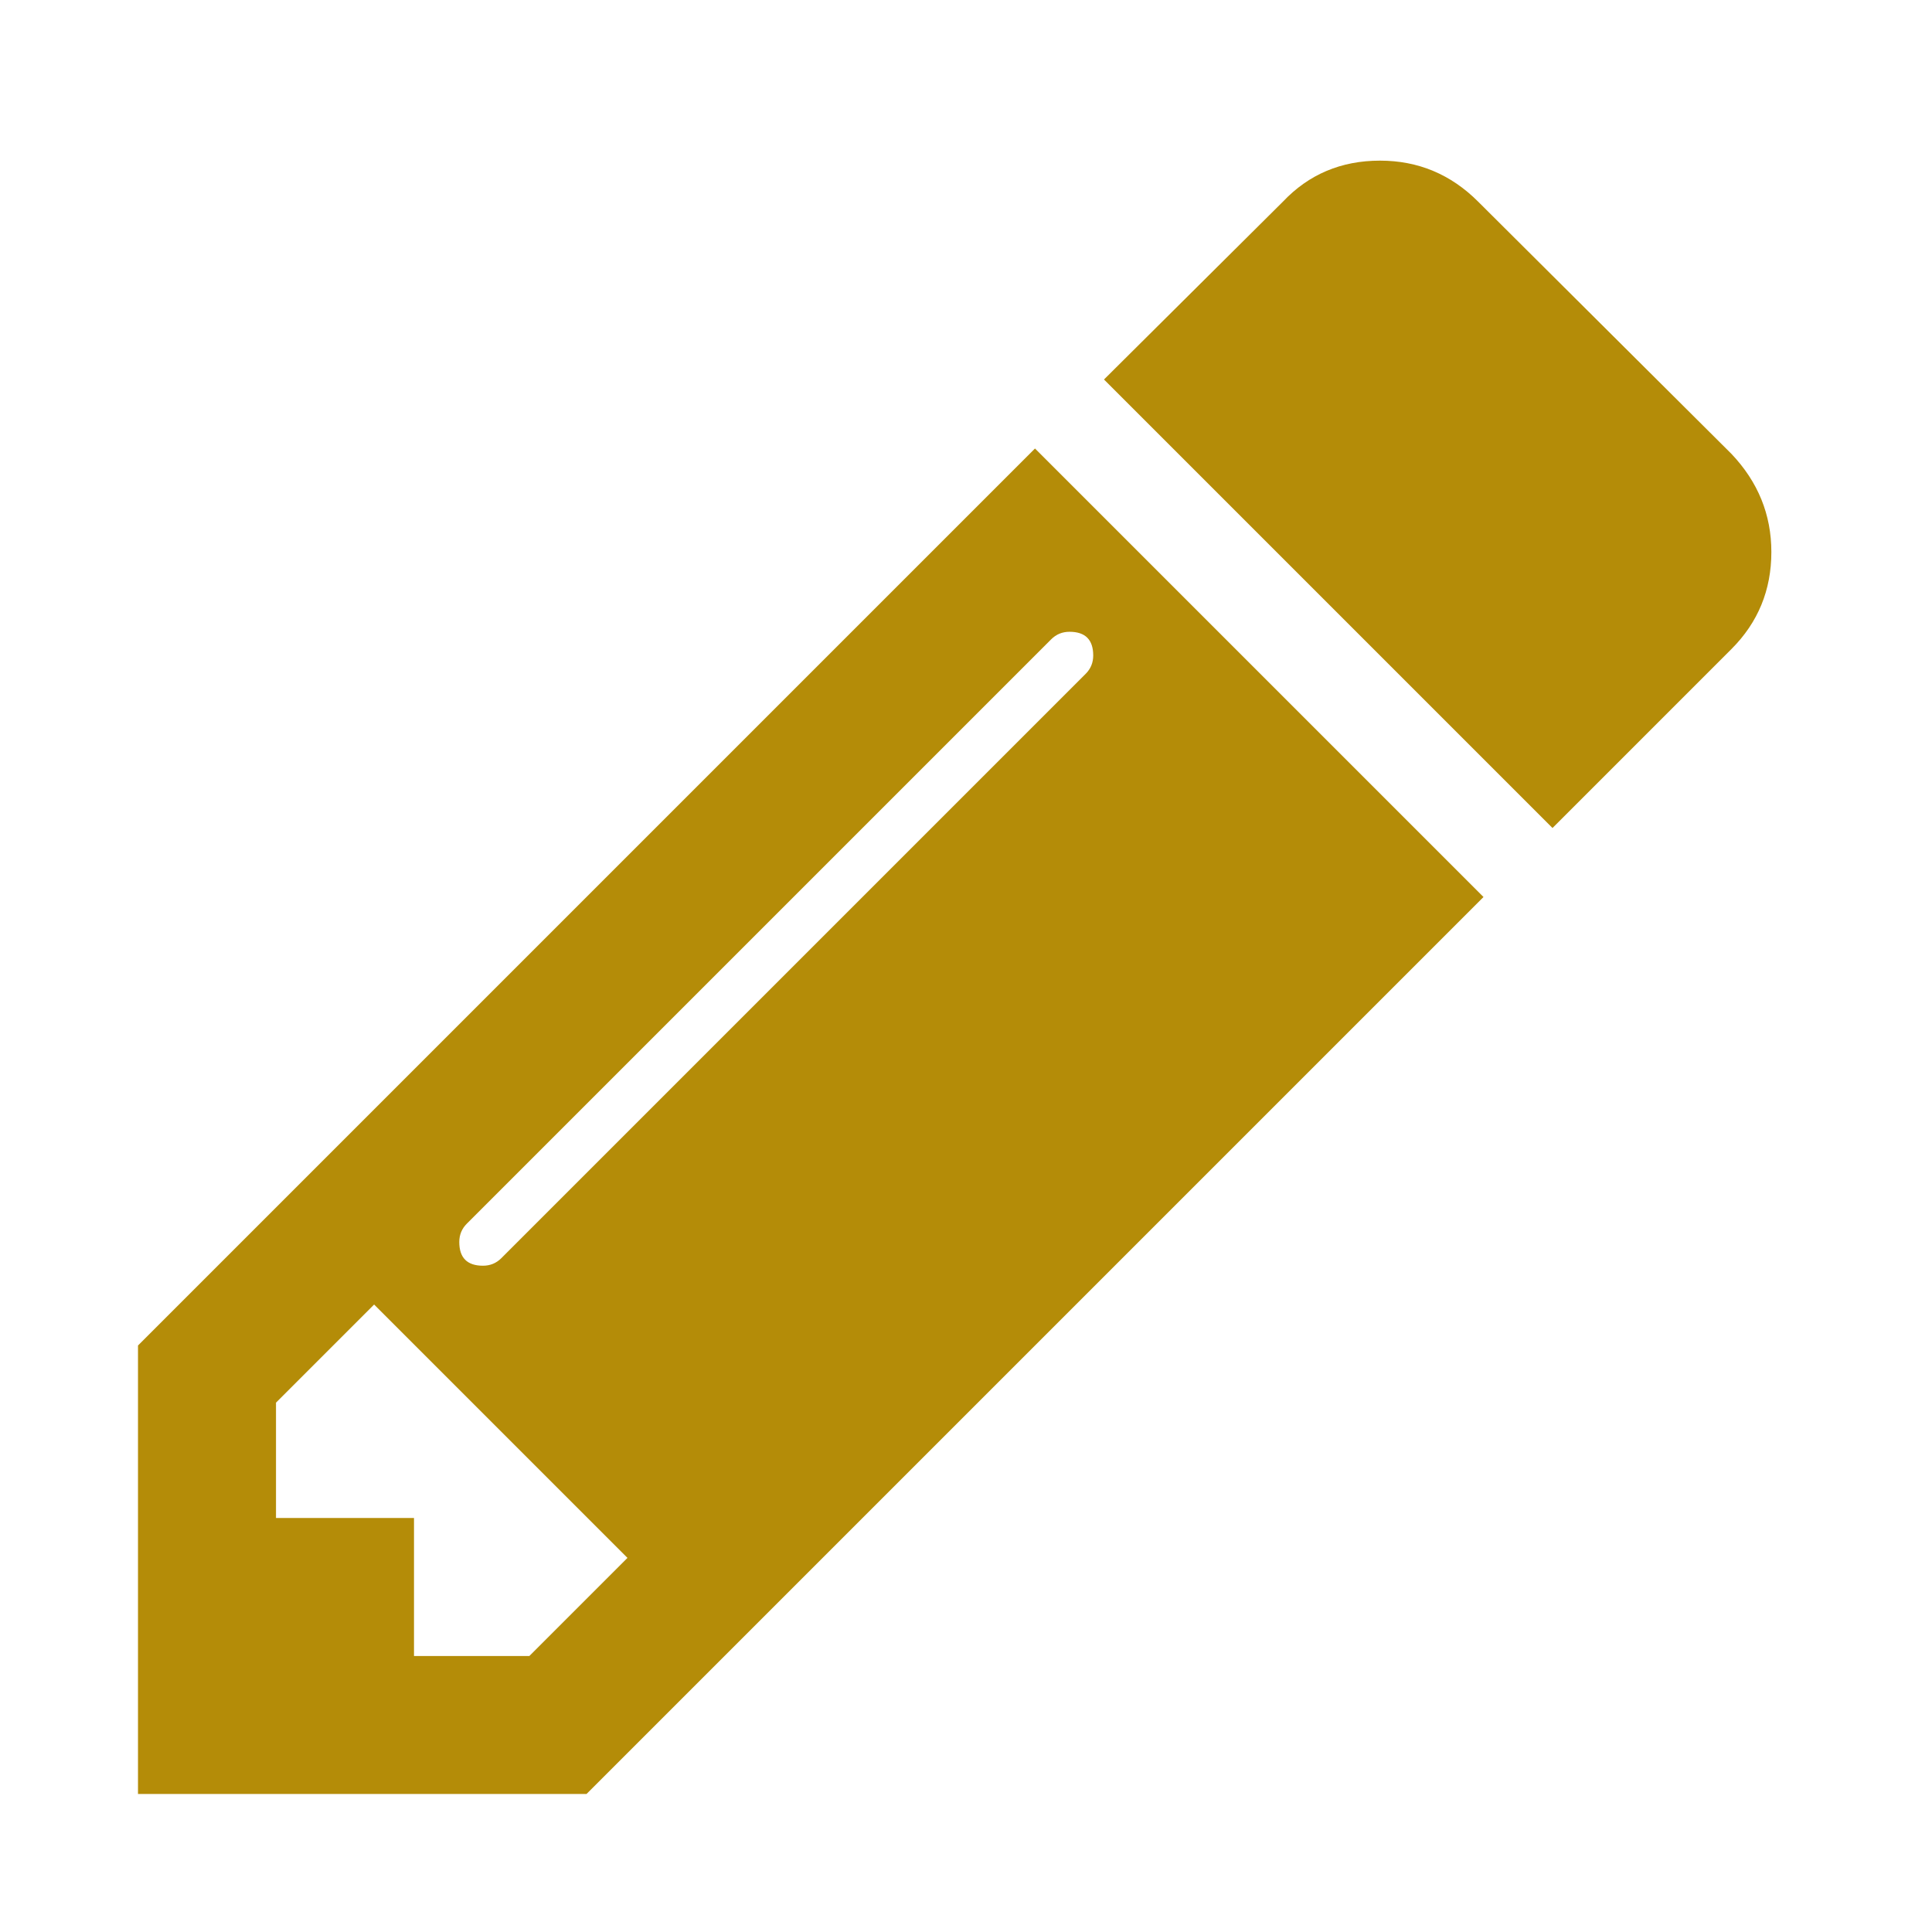
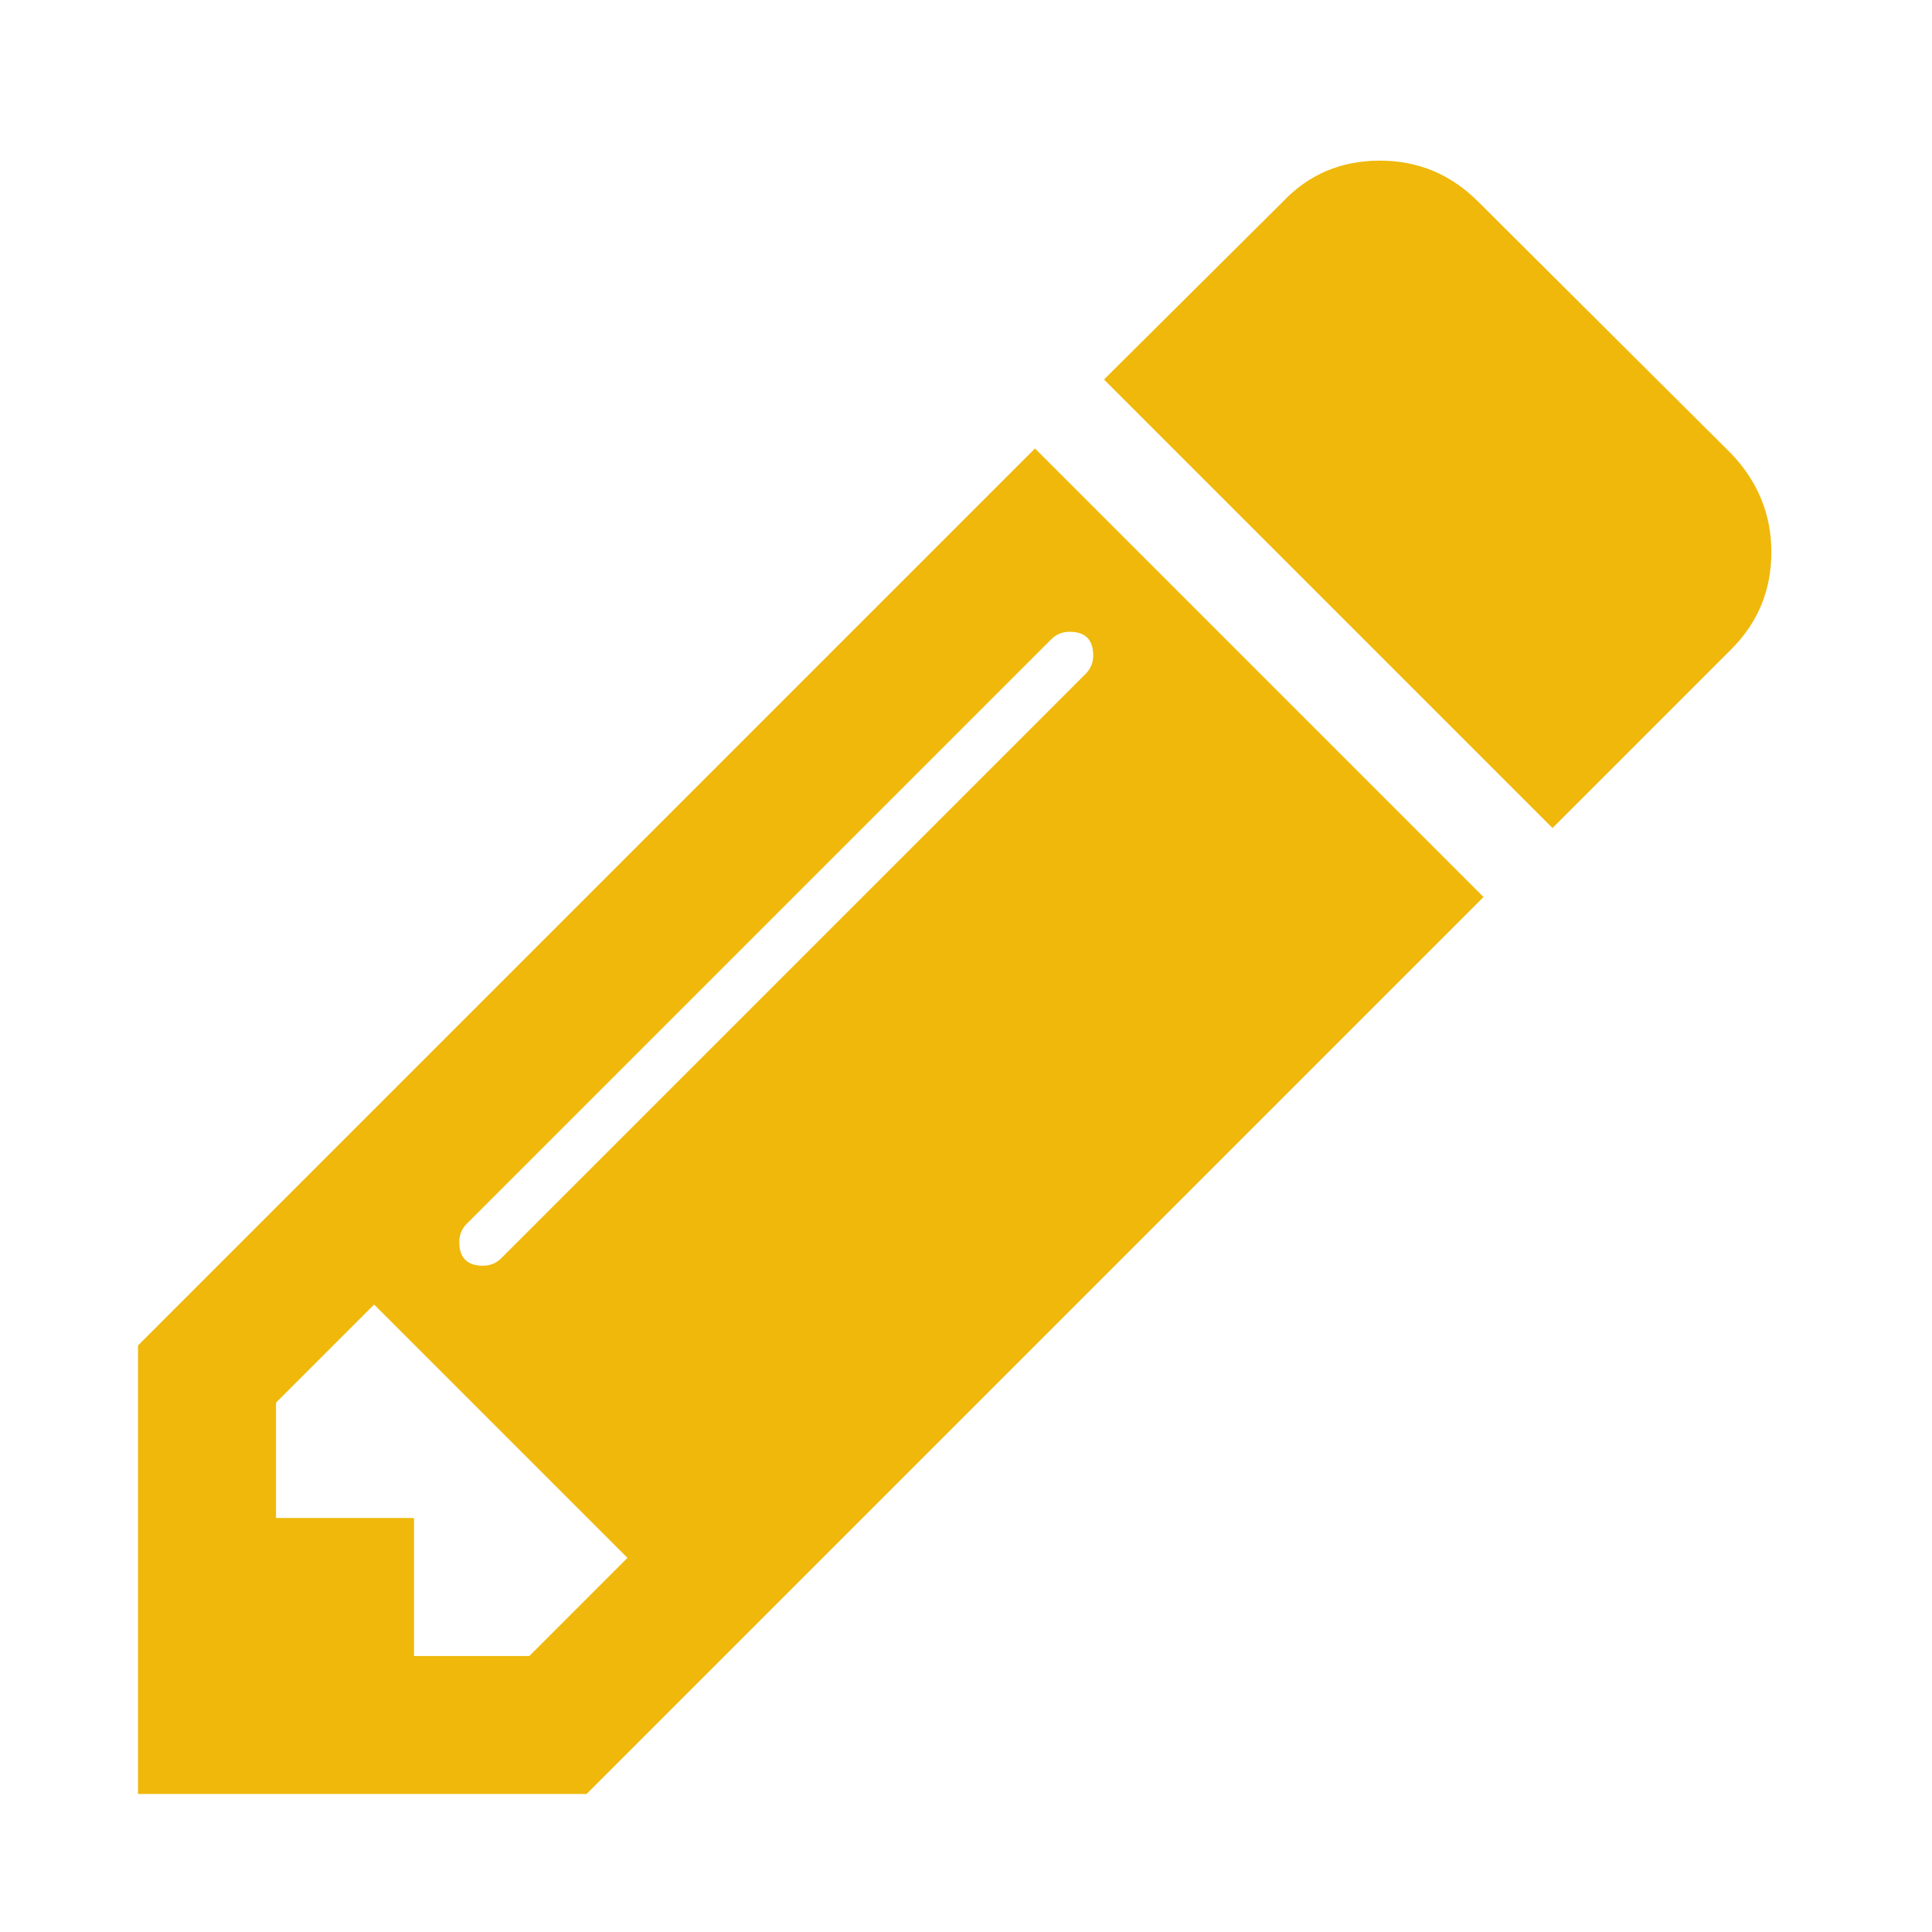
<svg xmlns="http://www.w3.org/2000/svg" width="13" height="13" viewBox="0 0 1792 1792">
-   <path fill="#b48c08" d="M491 1536l91-91-235-235-91 91v107h128v128h107zm523-928q0-22-22-22-10 0-17 7l-542 542q-7 7-7 17 0 22 22 22 10 0 17-7l542-542q7-7 7-17zm-54-192l416 416-832 832h-416v-416zm683 96q0 53-37 90l-166 166-416-416 166-165q36-38 90-38 53 0 91 38l235 234q37 39 37 91z" />
+   <path fill="#efb80b" d="M491 1536l91-91-235-235-91 91v107h128v128h107zm523-928q0-22-22-22-10 0-17 7l-542 542q-7 7-7 17 0 22 22 22 10 0 17-7l542-542q7-7 7-17zm-54-192l416 416-832 832h-416v-416zm683 96q0 53-37 90l-166 166-416-416 166-165q36-38 90-38 53 0 91 38l235 234q37 39 37 91z" />
</svg>
